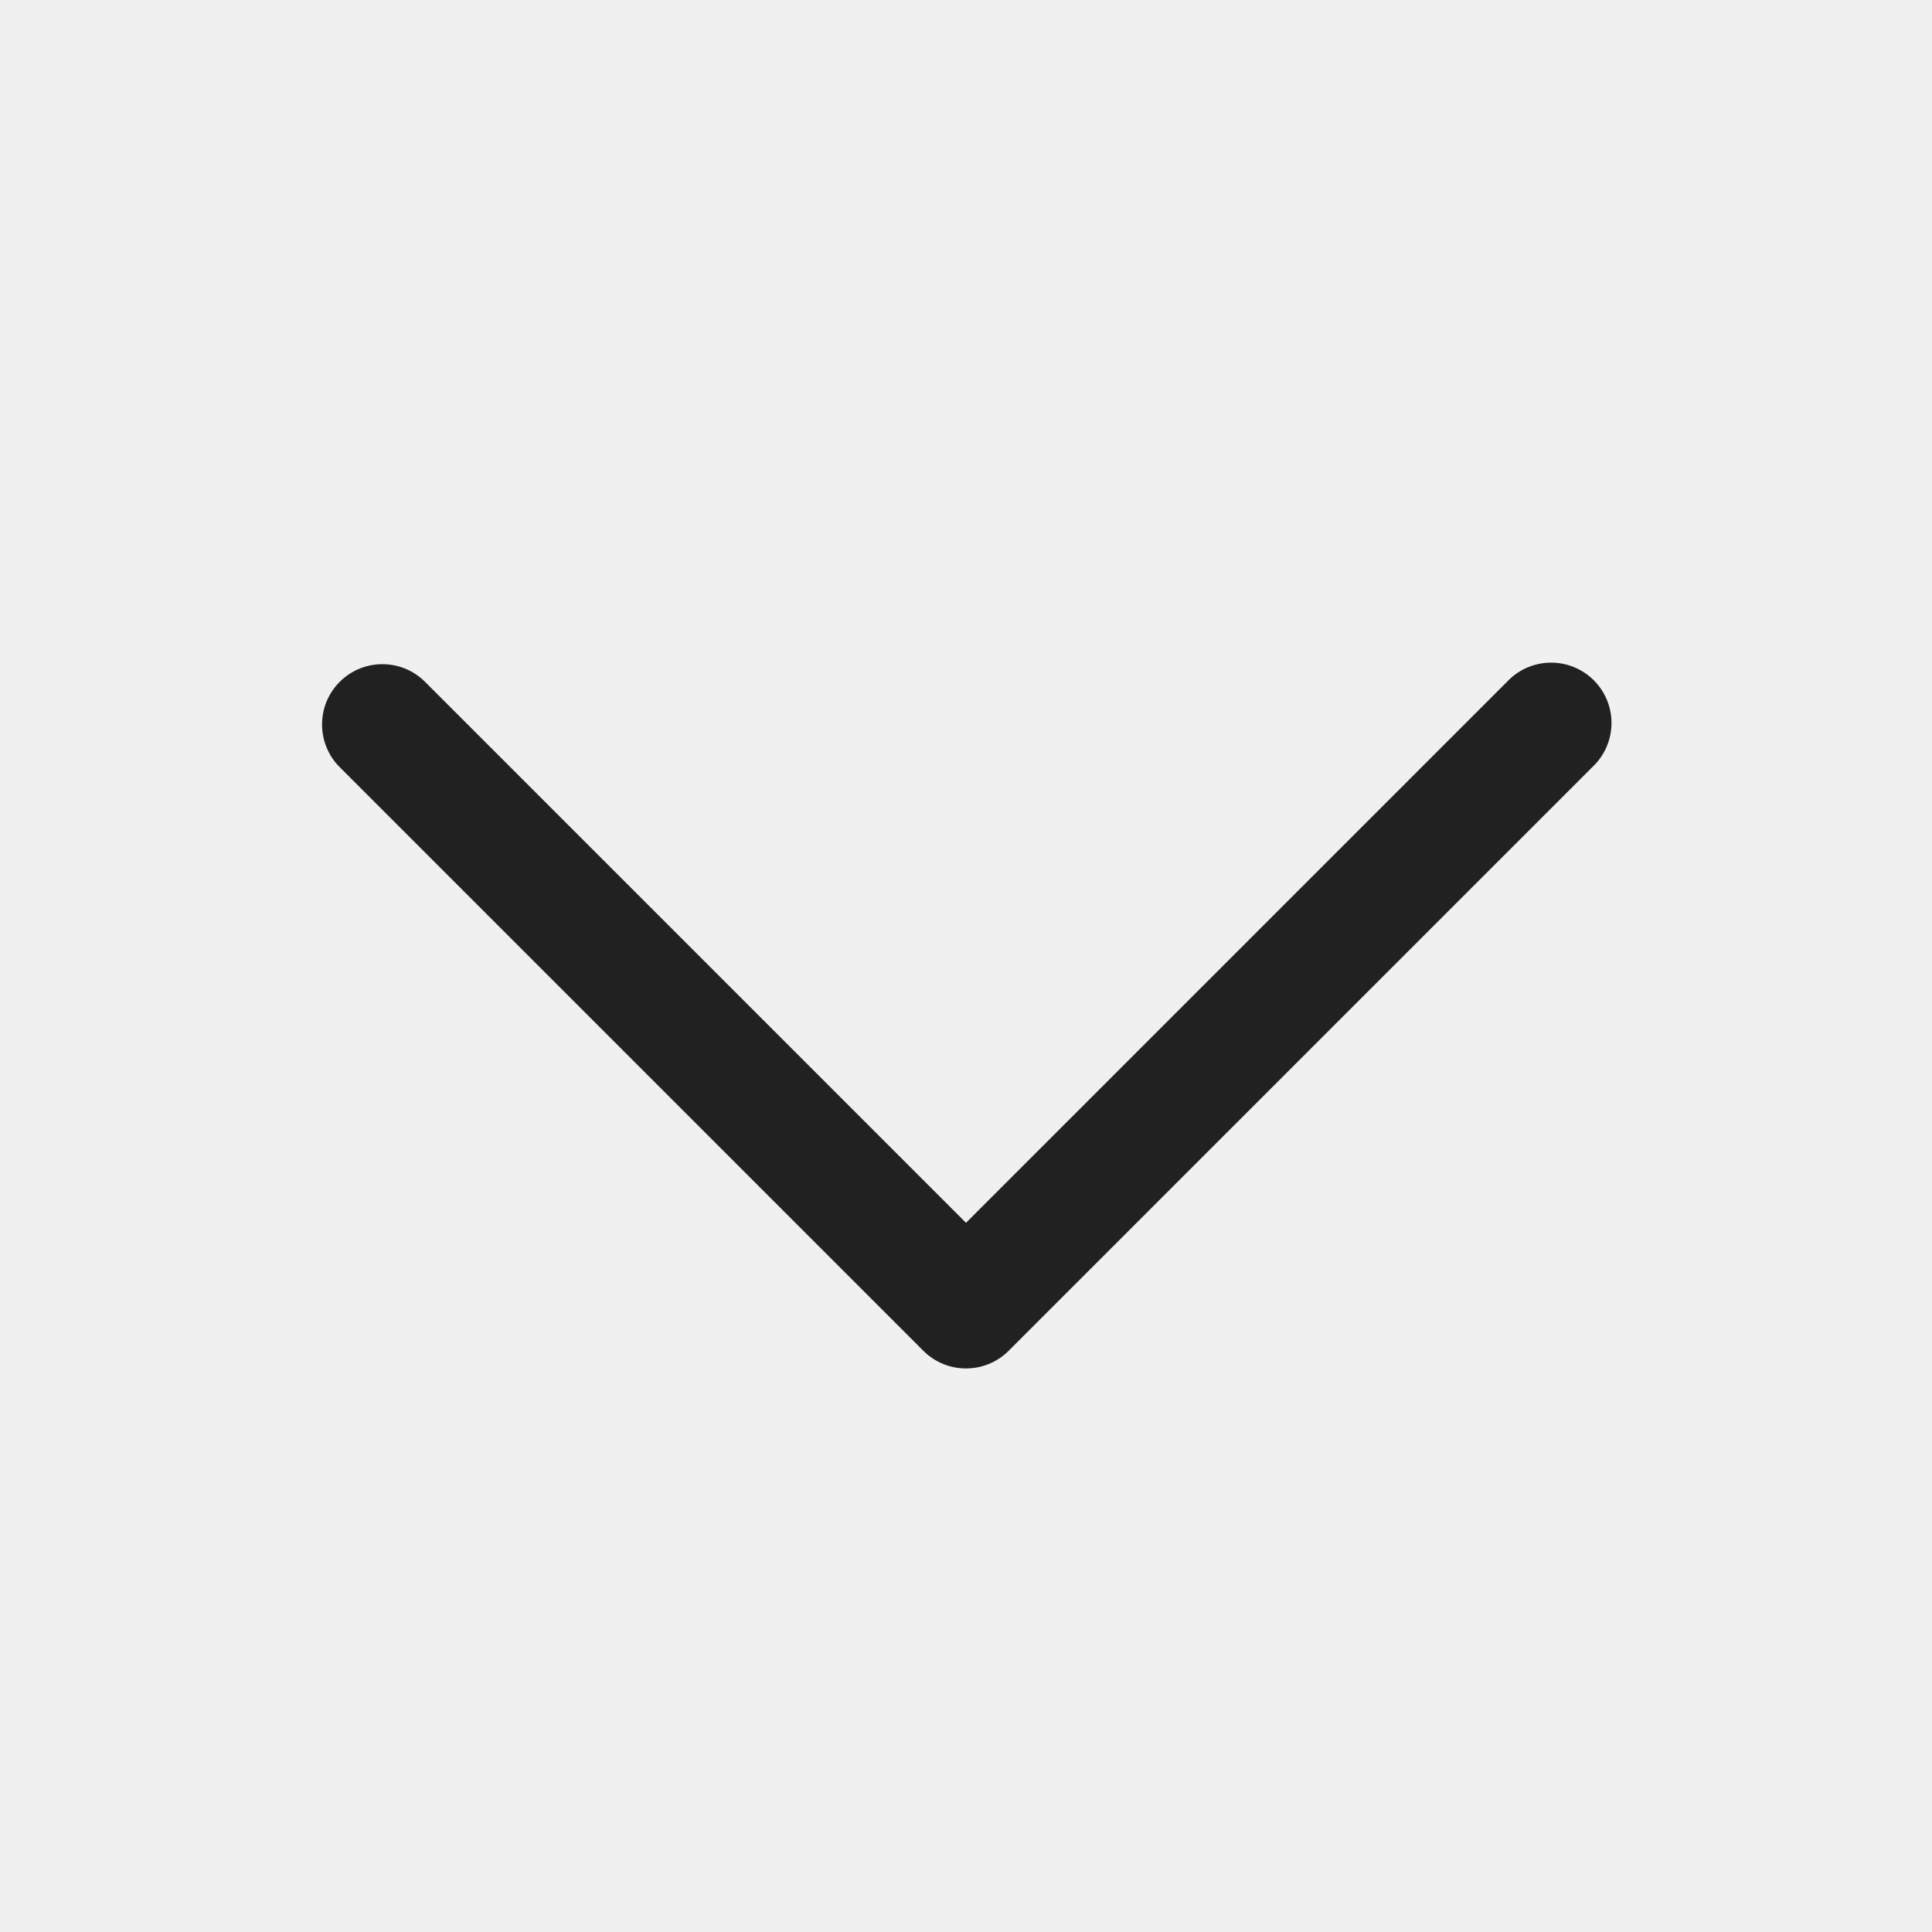
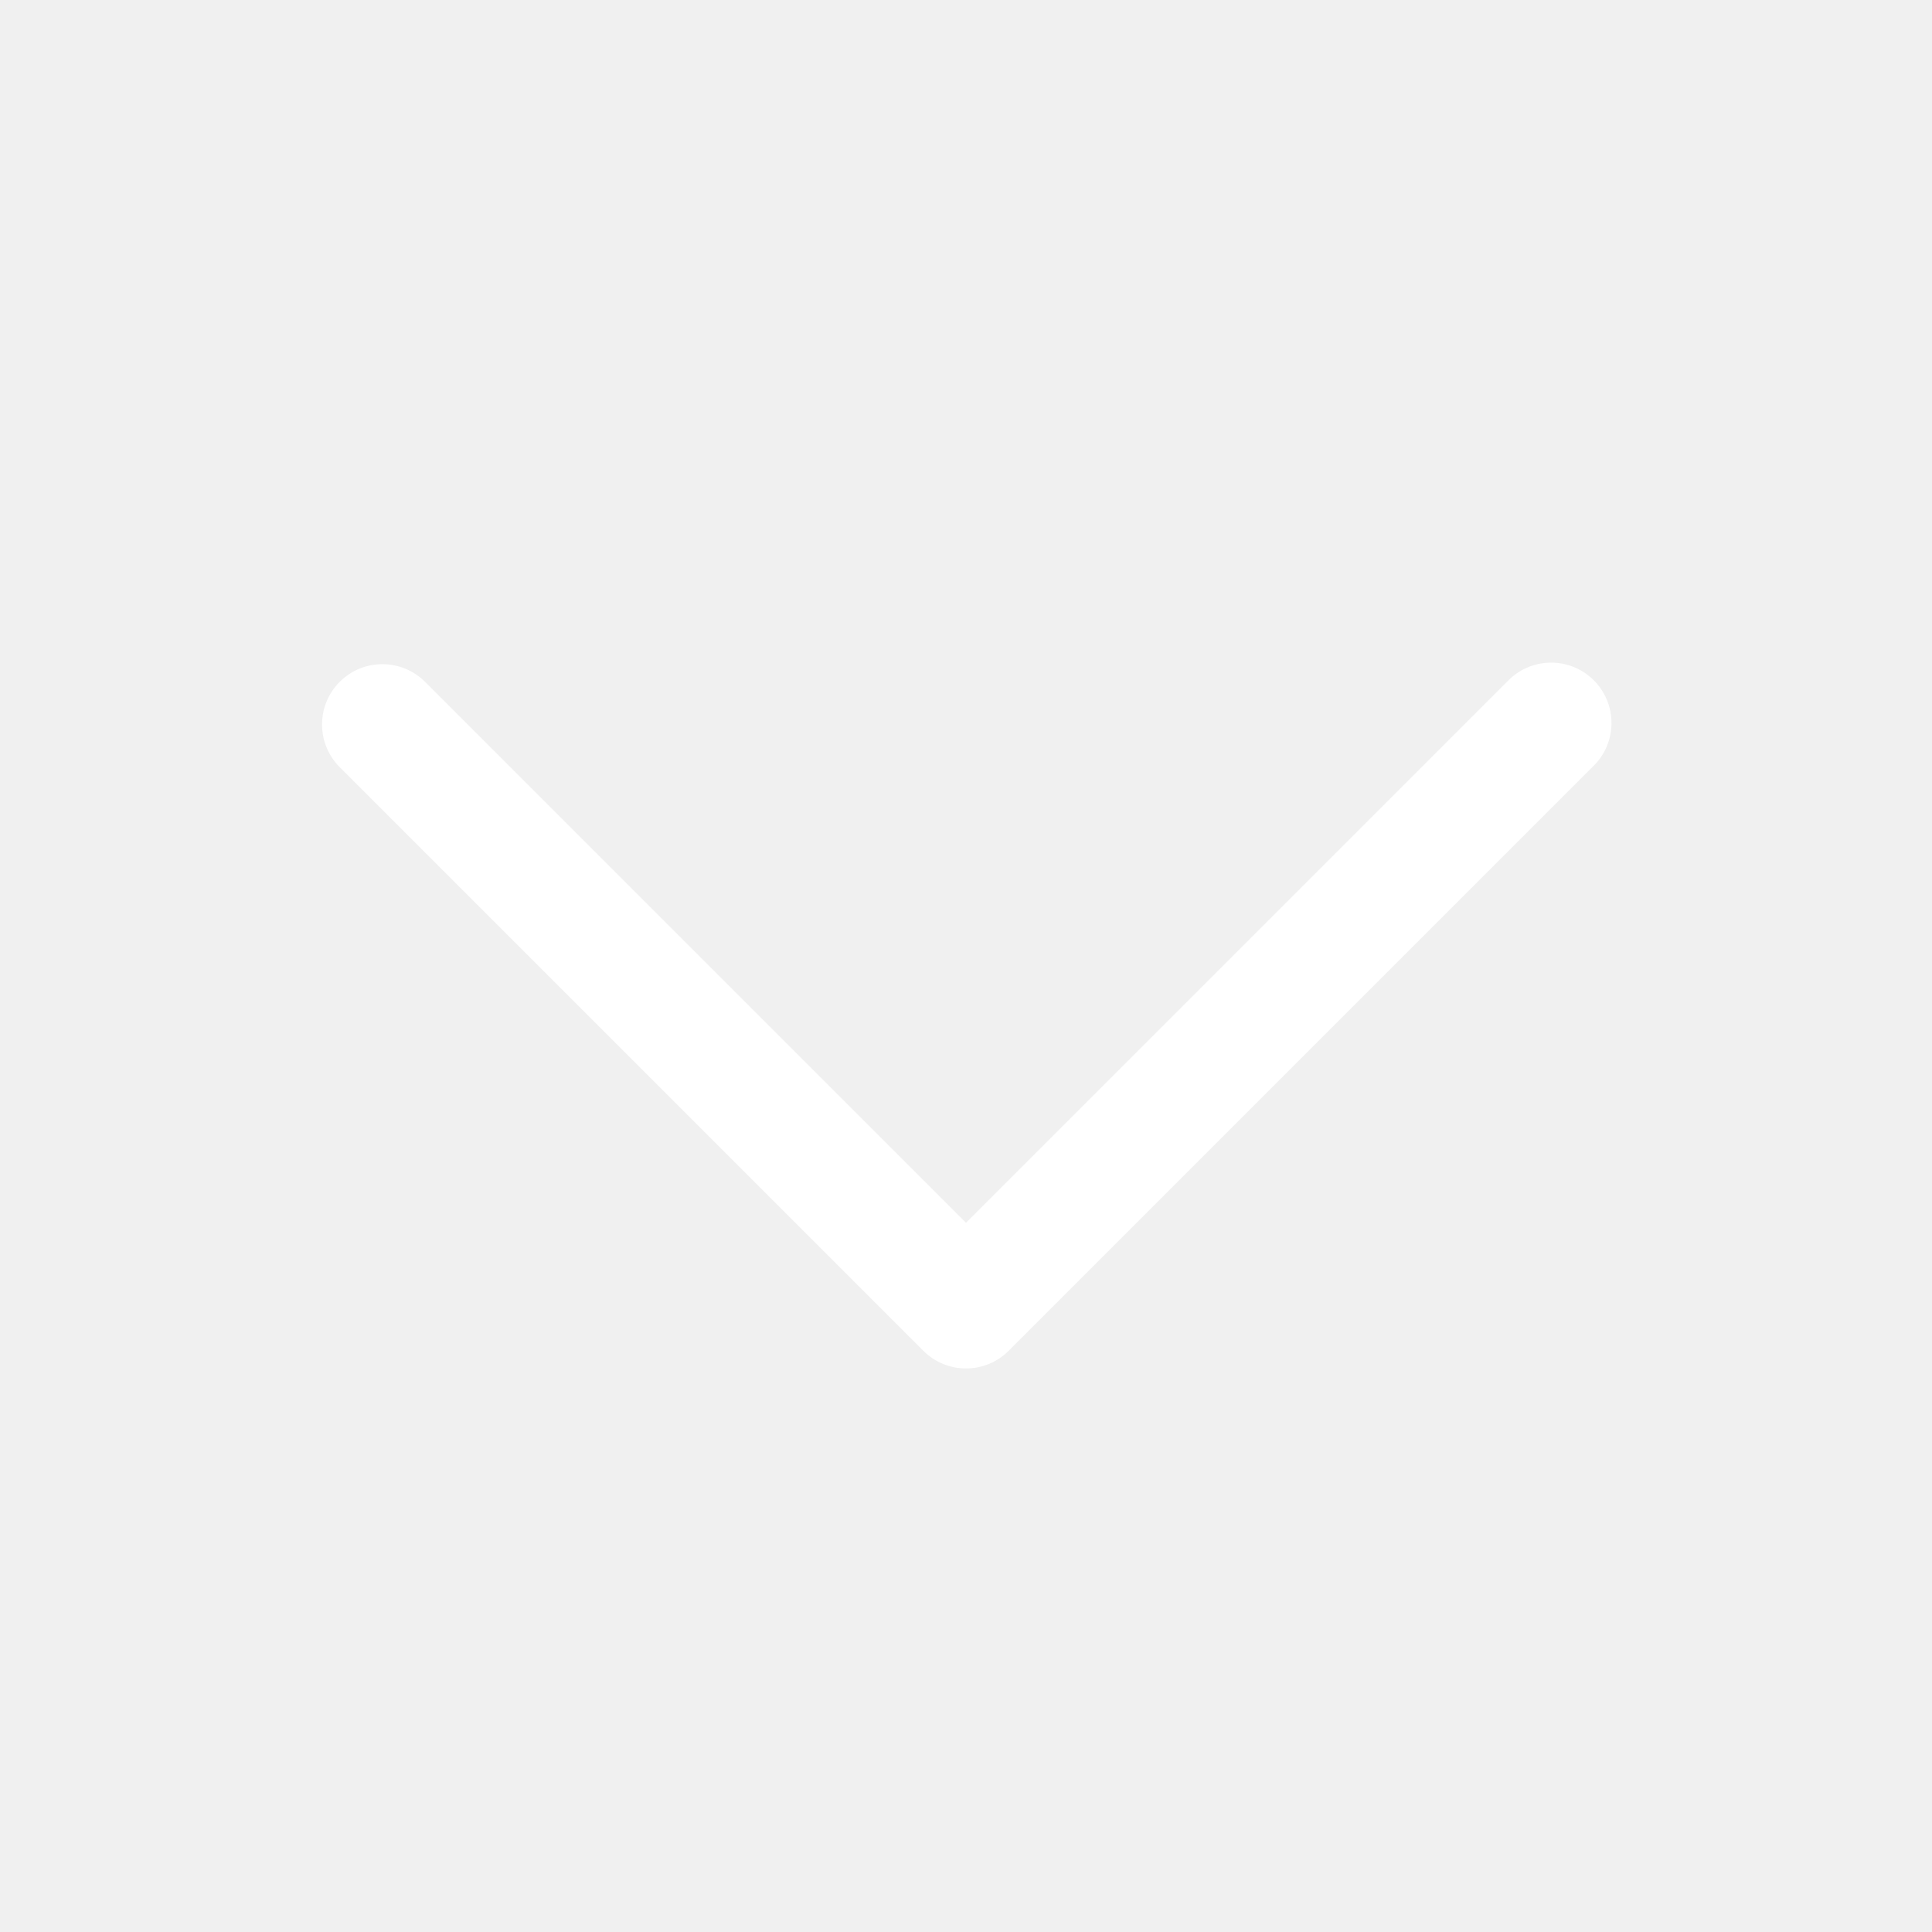
<svg xmlns="http://www.w3.org/2000/svg" width="24" height="24" fill="none" viewBox="0 0 24 24">
-   <path d="M4.22 8.47a.75.75 0 0 1 1.06 0L12 15.19l6.72-6.72a.75.75 0 1 1 1.06 1.06l-7.25 7.25a.75.75 0 0 1-1.06 0L4.22 9.53a.75.75 0 0 1 0-1.06Z" fill="#212121" />
+   <path d="M4.22 8.47a.75.75 0 0 1 1.06 0L12 15.19l6.72-6.72a.75.75 0 1 1 1.06 1.06l-7.25 7.25a.75.75 0 0 1-1.06 0L4.22 9.53a.75.75 0 0 1 0-1.06Z" fill="#FFFFFF" />
</svg>
